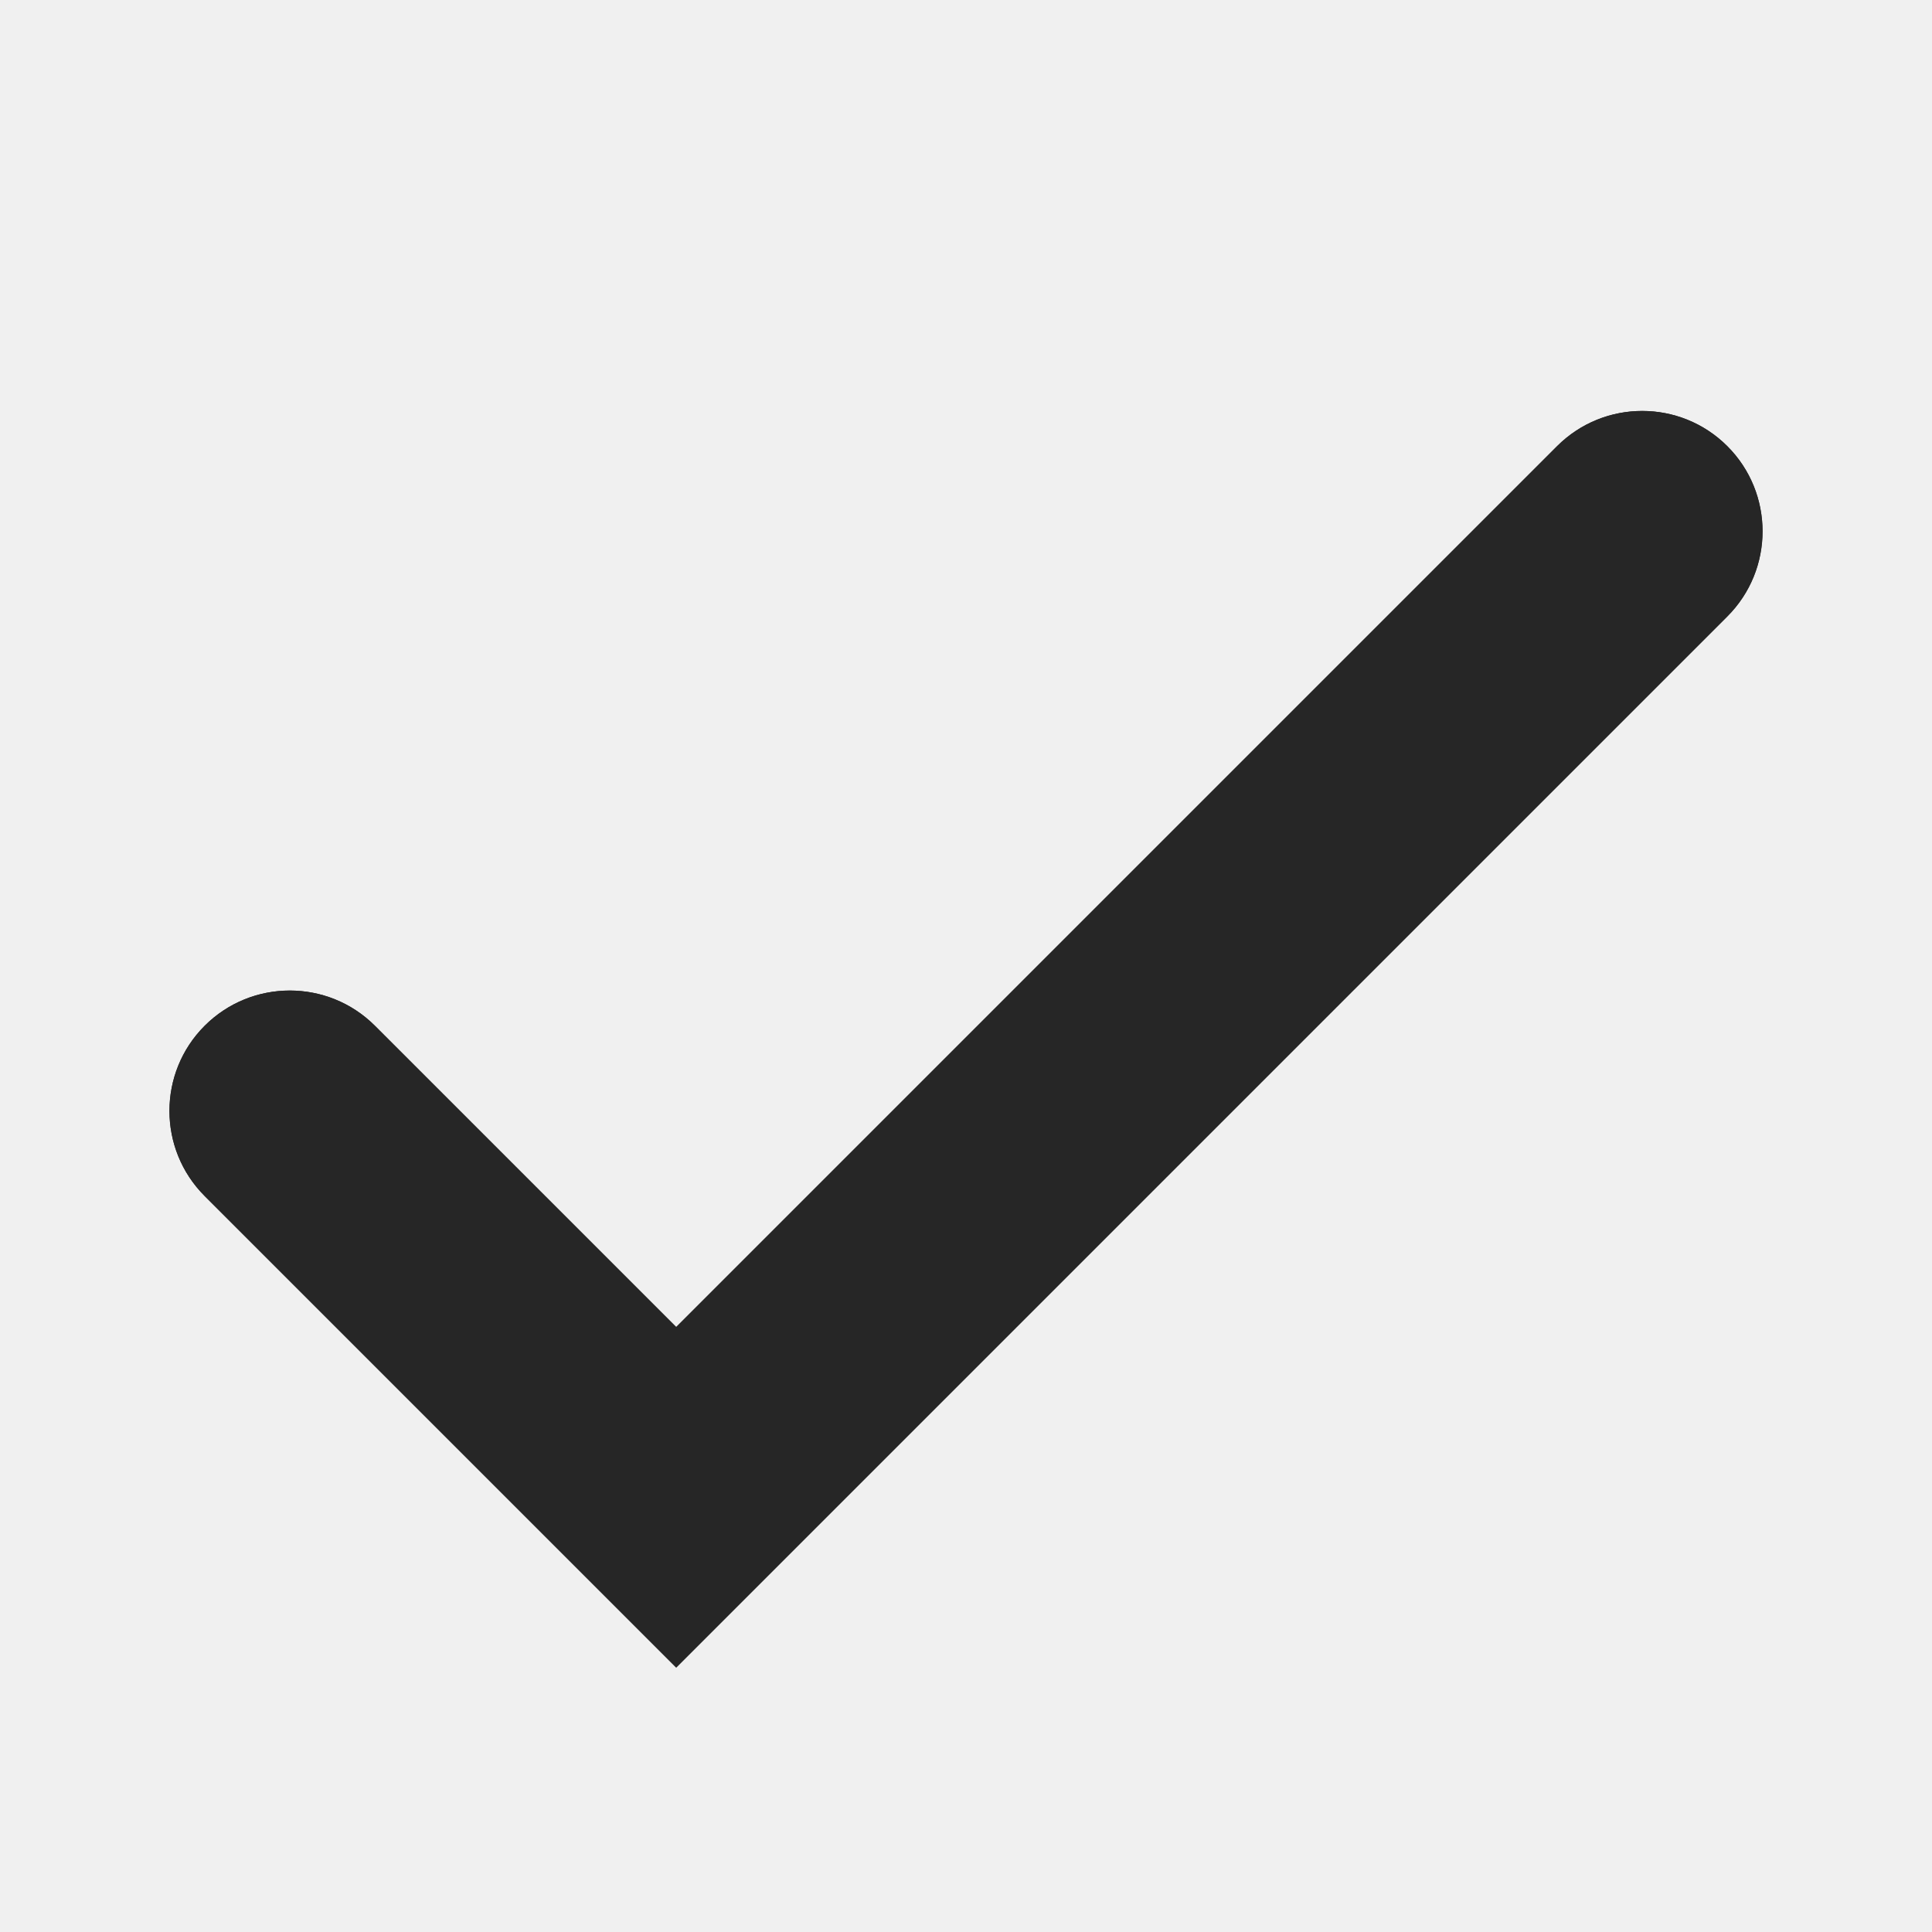
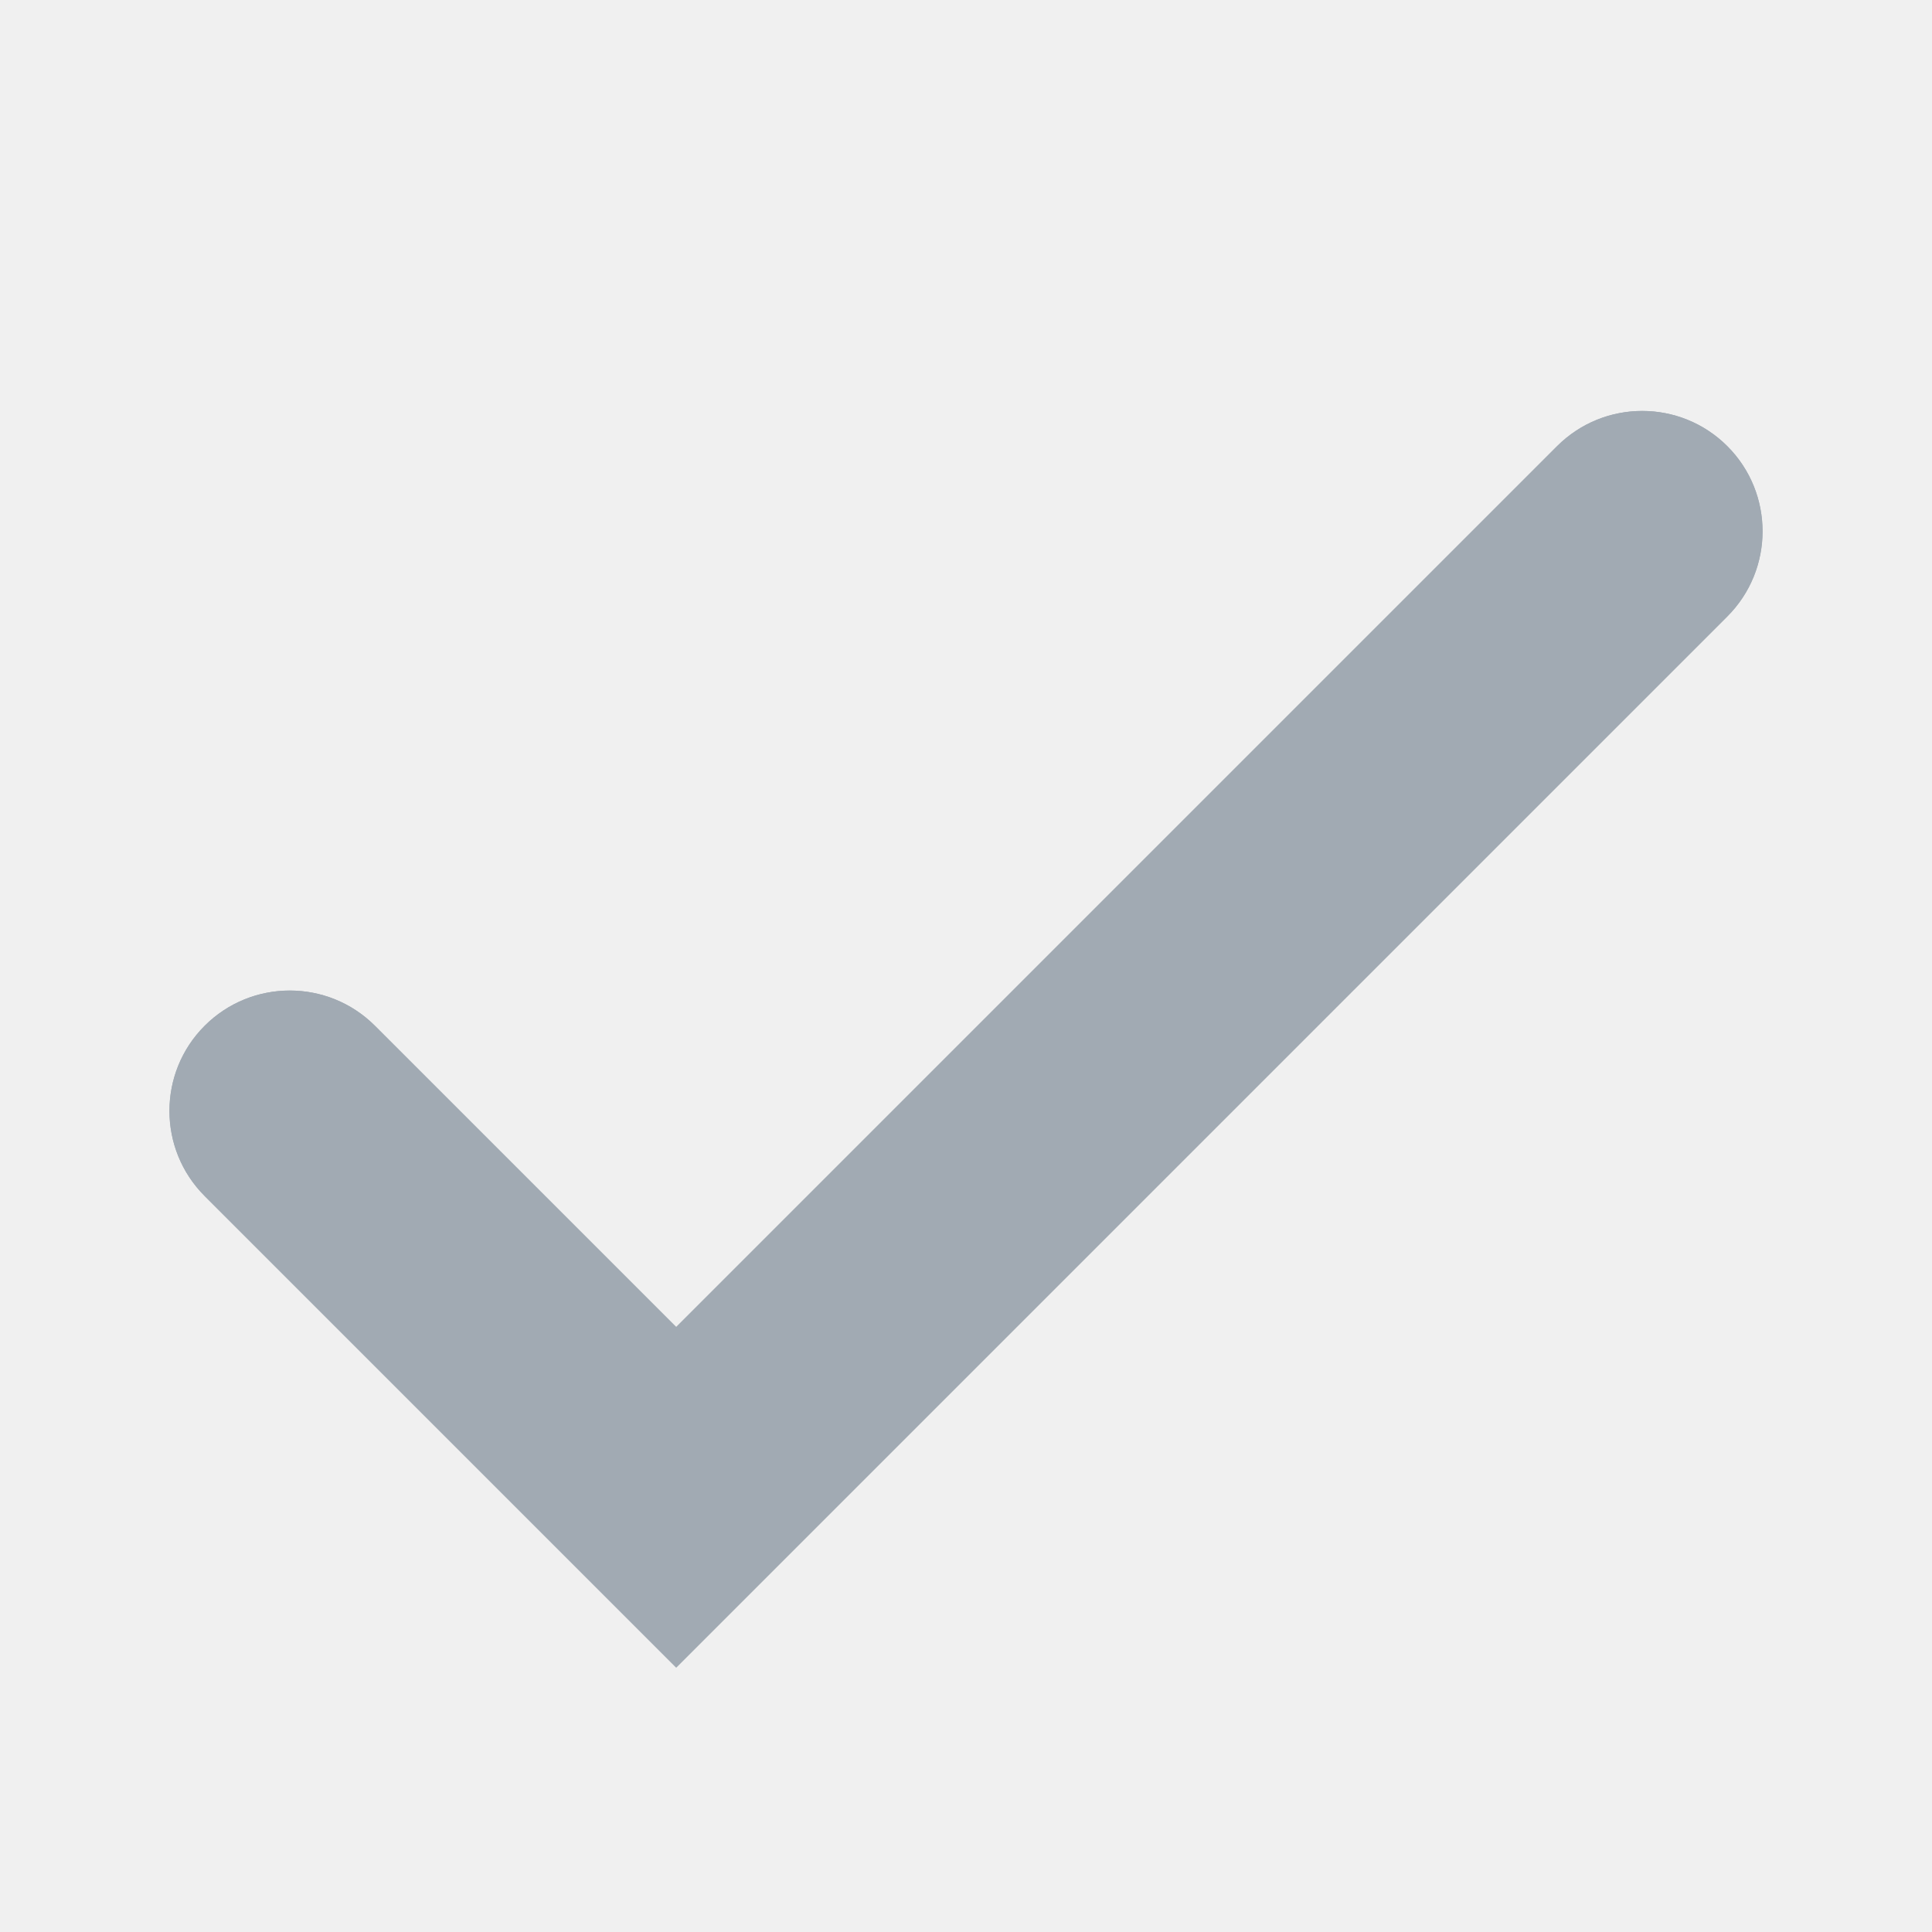
<svg xmlns="http://www.w3.org/2000/svg" xmlns:xlink="http://www.w3.org/1999/xlink" width="16px" height="16px" viewBox="0 0 16 16" version="1.1">
  <defs>
    <path d="M1.695,8.495 L1.695,8.495 C1.306,8.884 1.306,9.516 1.695,9.905 L5.6,13.81 L14.305,5.105 C14.694,4.716 14.694,4.084 14.305,3.695 L14.305,3.695 C13.916,3.306 13.284,3.306 12.895,3.695 L5.6,10.99 L3.105,8.495 C2.716,8.106 2.084,8.106 1.695,8.495 Z" id="path-1" />
  </defs>
  <g id="icon/check-2" stroke="none" stroke-width="1" fill="none" fill-rule="evenodd">
    <mask id="mask-2" fill="white">
      <use xlink:href="#path-1" />
    </mask>
-     <use id="Shape" fill="#262626" fill-rule="nonzero" xlink:href="#path-1" />
-     <g id="color/wireframe/1" mask="url(#mask-2)" fill="#262626">
+     <use id="Shape" fill="#a1aab3" fill-rule="nonzero" xlink:href="#path-1" />
+     <g id="color/wireframe/1" mask="url(#mask-2)" fill="#a1aab3">
      <rect x="0" y="0" width="16" height="16" />
    </g>
  </g>
</svg>
